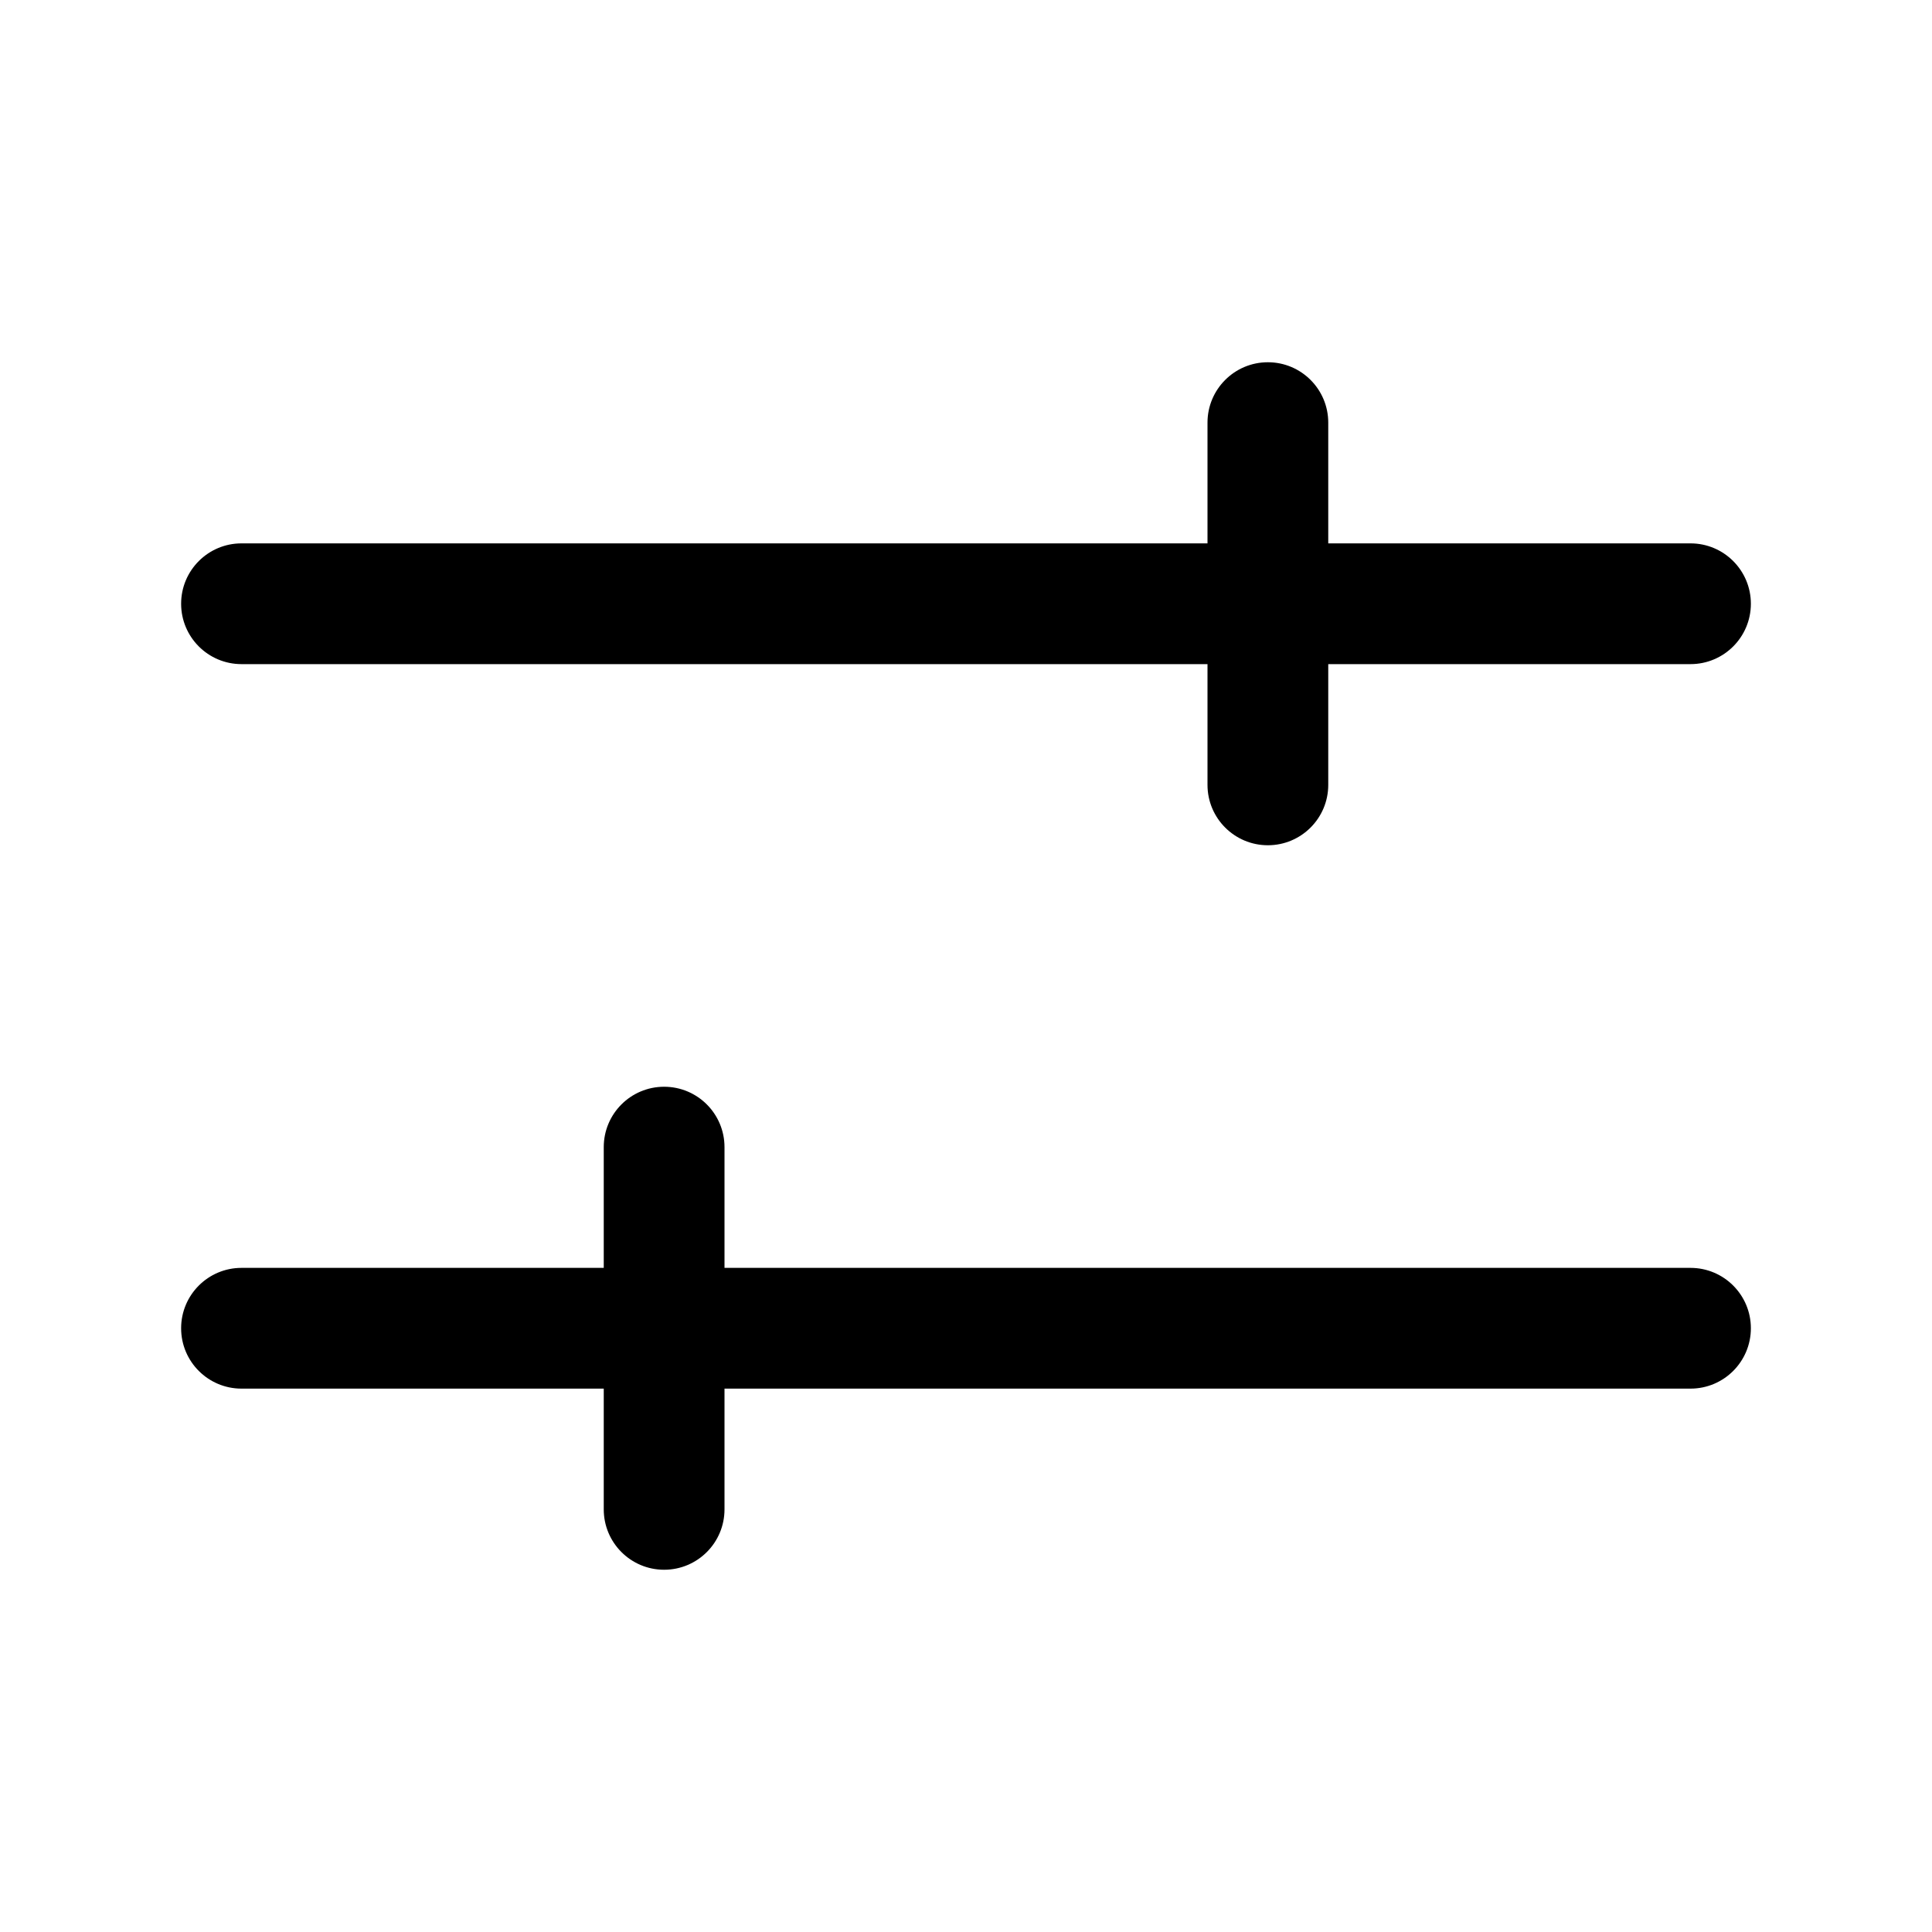
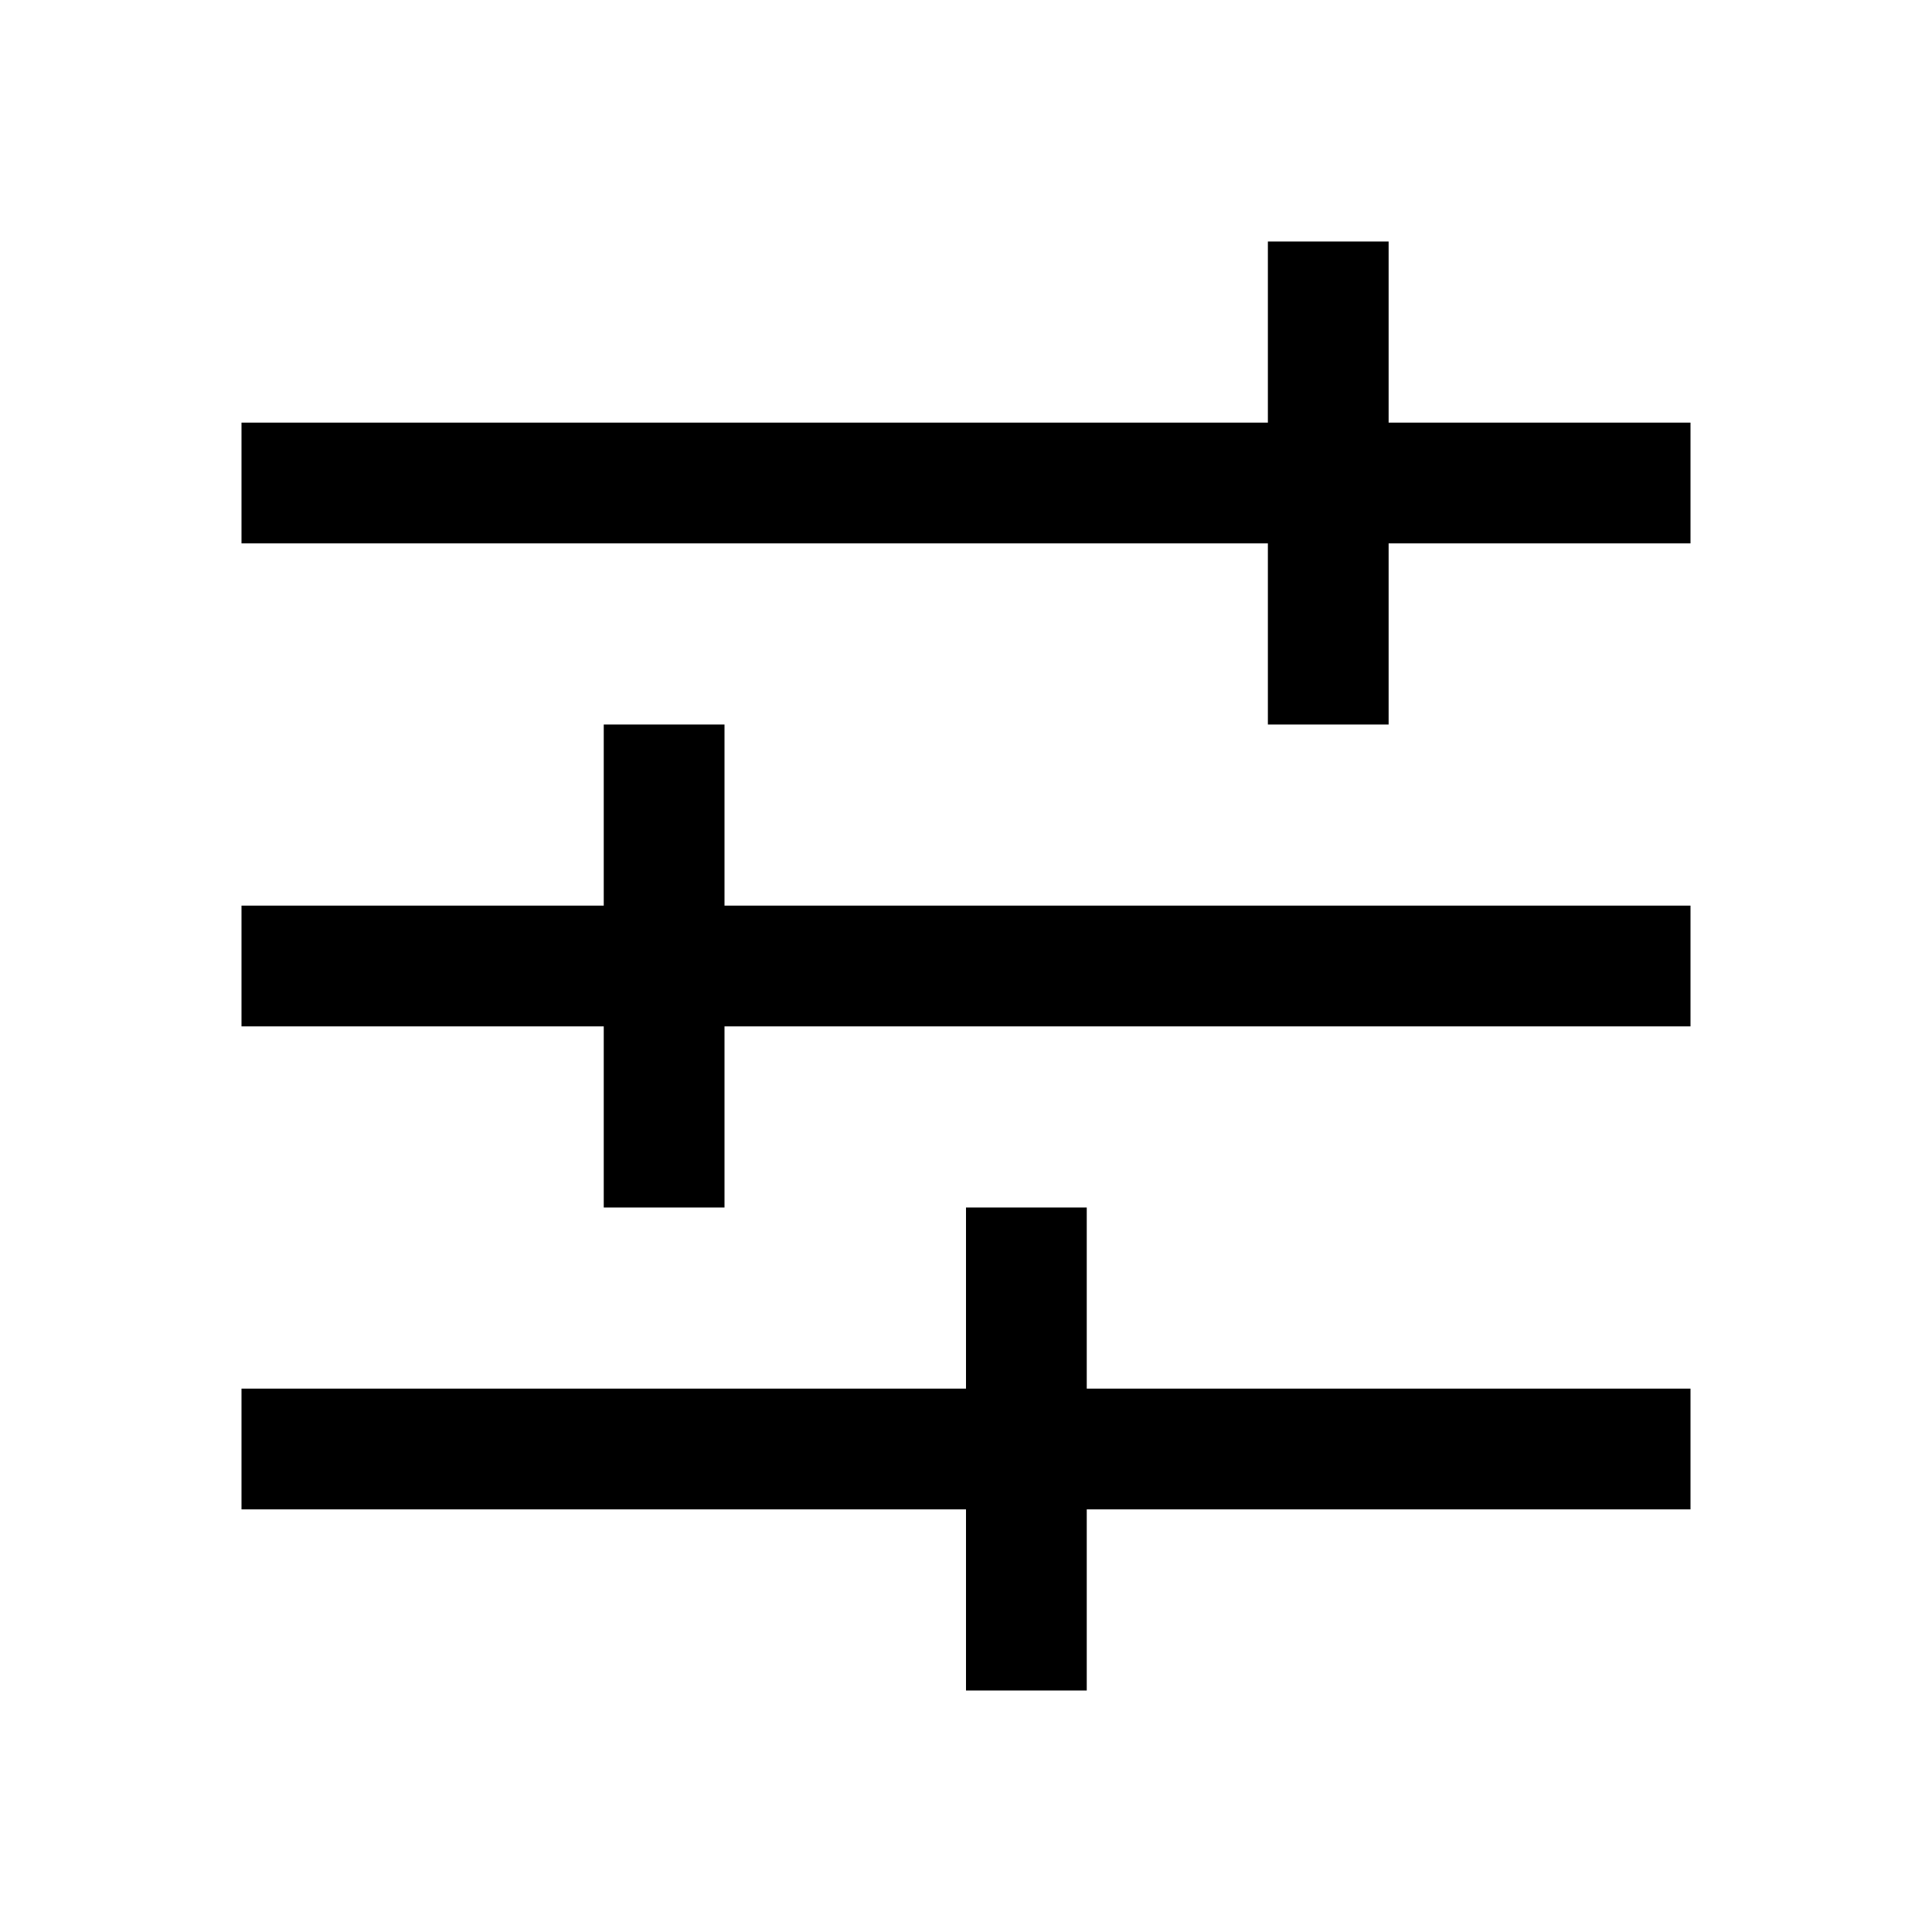
<svg xmlns="http://www.w3.org/2000/svg" width="16" height="16" fill="currentColor" viewBox="0 0 16 16">
-   <path d="M1.5 5a.5.5 0 0 1 .5-.5h12a.5.5 0 0 1 0 1H2a.5.5 0 0 1-.5-.5m0 6a.5.5 0 0 1 .5-.5h12a.5.5 0 0 1 0 1H2a.5.5 0 0 1-.5-.5" />
-   <path d="M10.5 3a.5.5 0 0 1 .5.5v3a.5.5 0 0 1-1 0v-3a.5.5 0 0 1 .5-.5m-5 6a.5.5 0 0 1 .5.5v3a.5.5 0 0 1-1 0v-3a.5.5 0 0 1 .5-.5" />
+   <rect x="2" y="3.5" width="12" height="1" />
+   <rect x="10.5" y="2" width="1" height="4" />
+   <rect x="2" y="7.5" width="12" height="1" />
+   <rect x="5" y="6" width="1" height="4" />
+   <rect x="2" y="11.5" width="12" height="1" />
+   <rect x="8" y="10" width="1" height="4" />
</svg>
